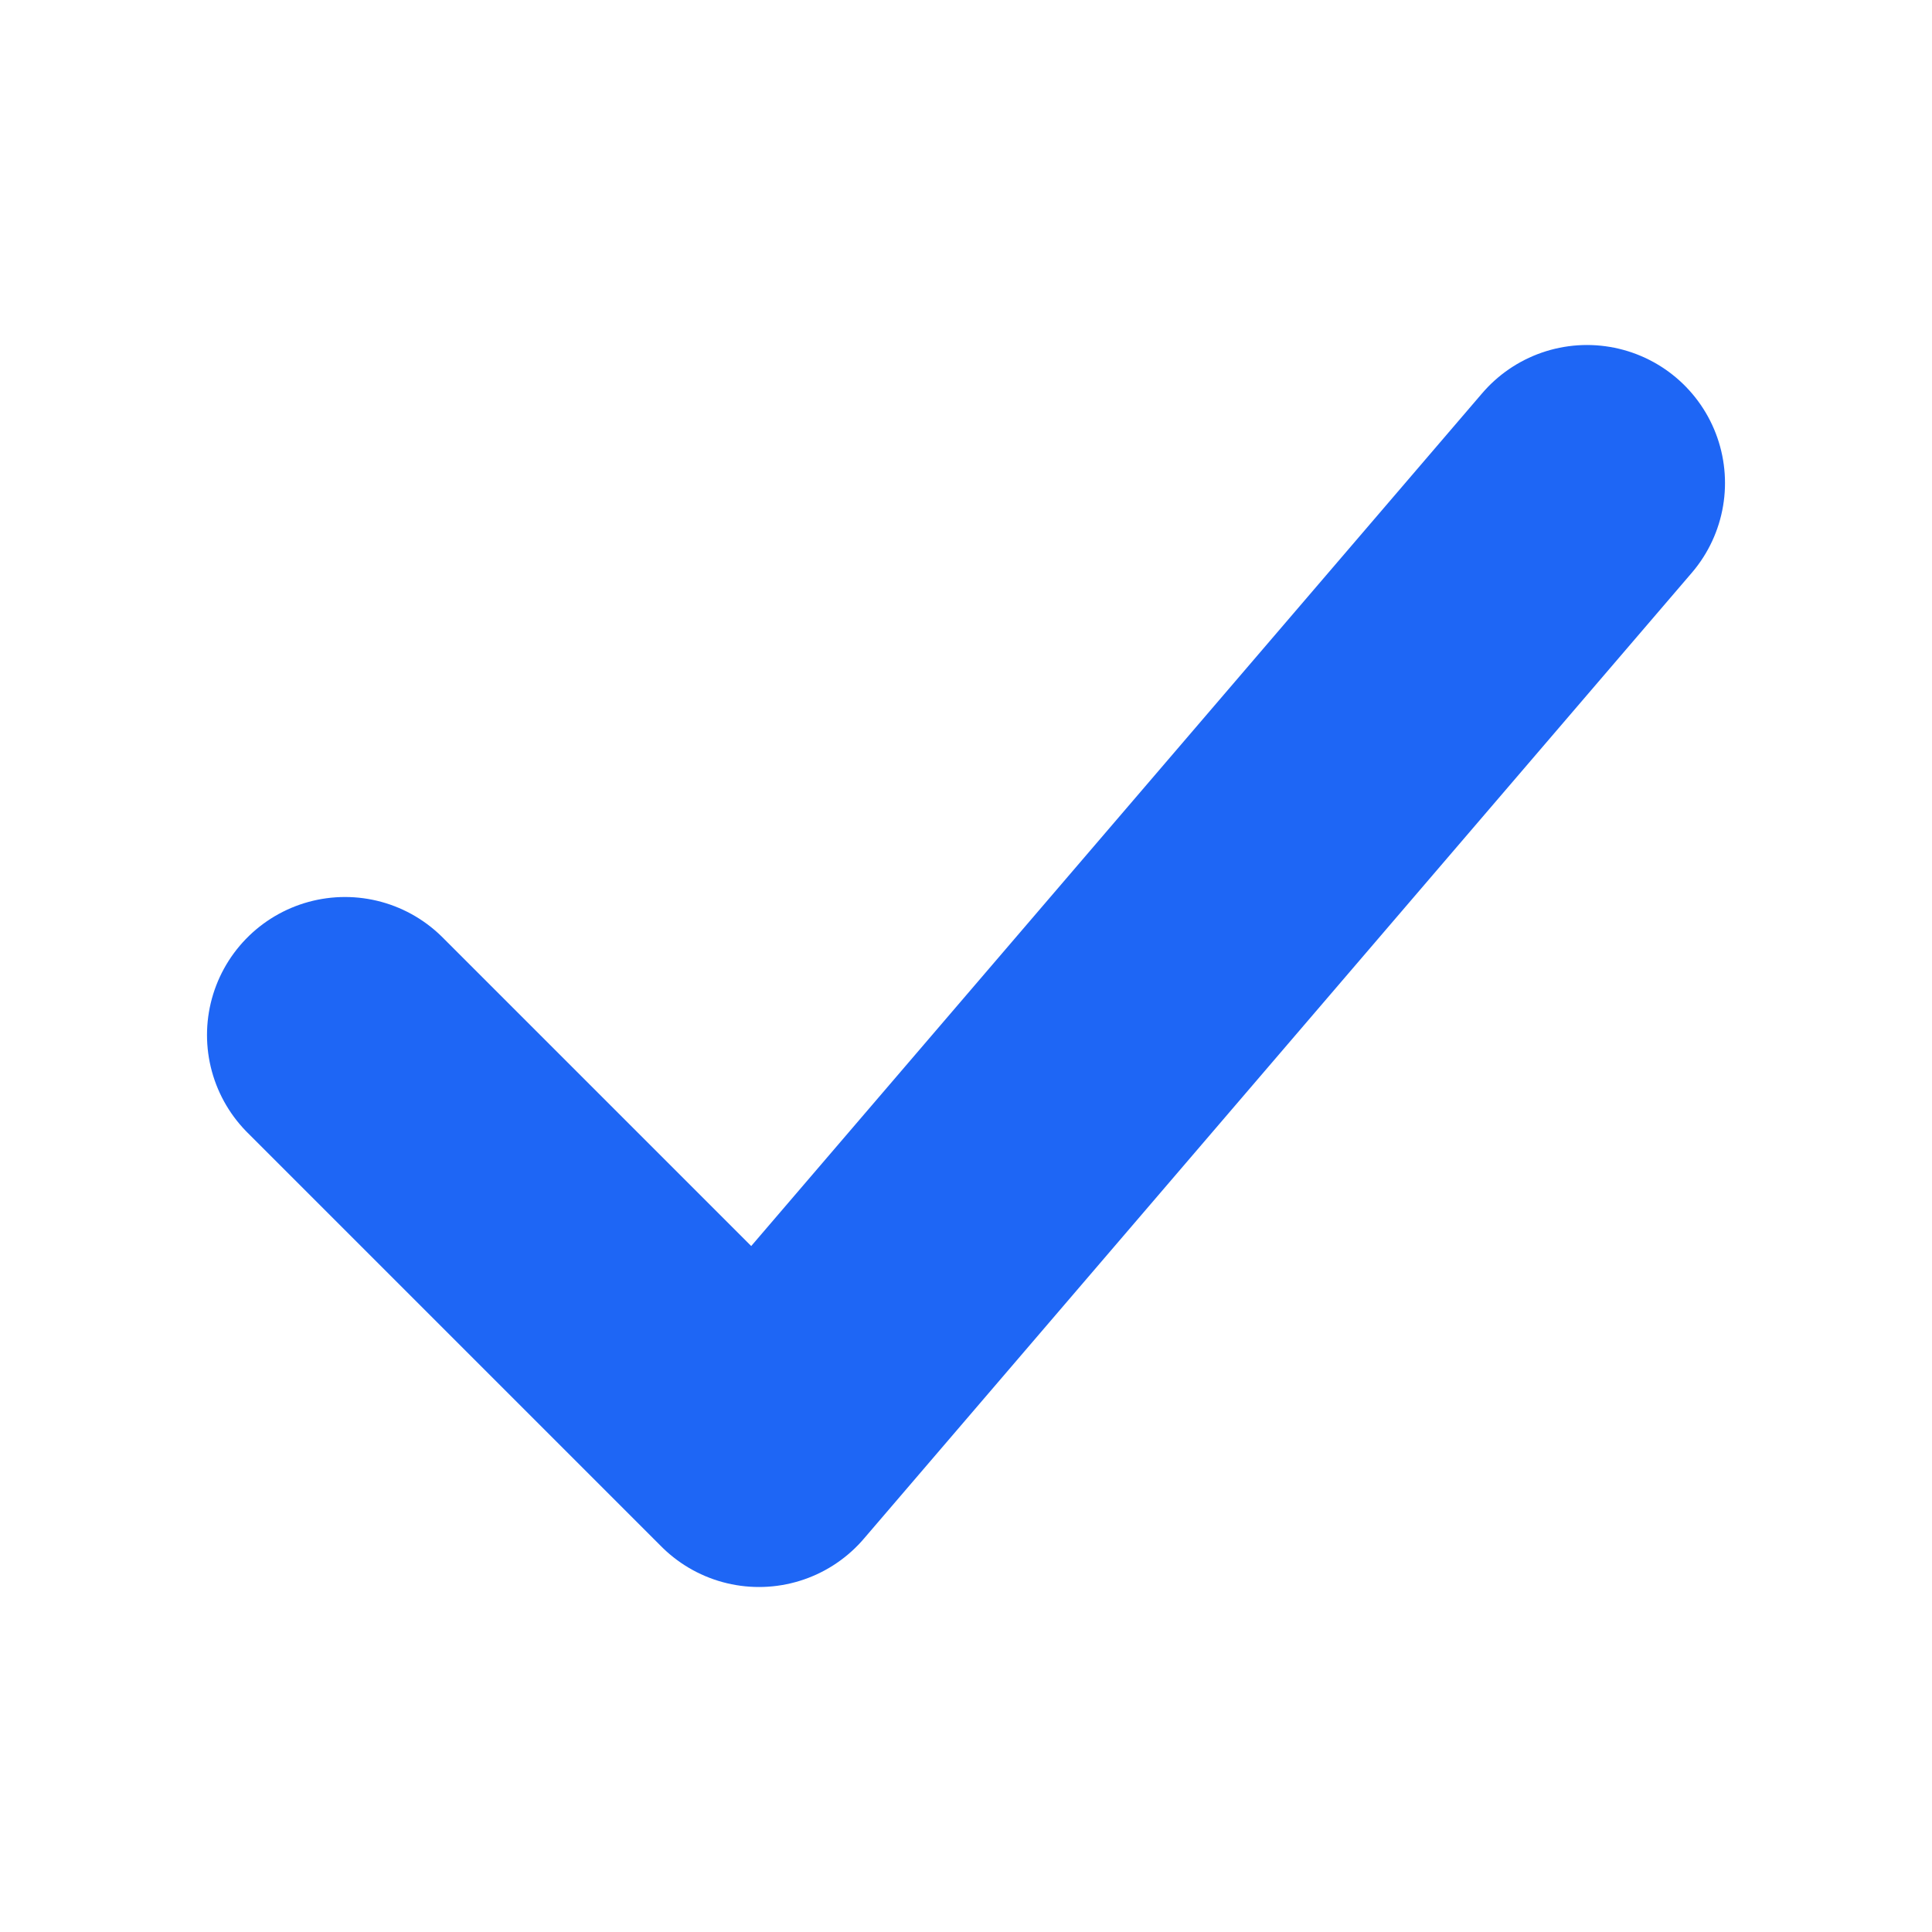
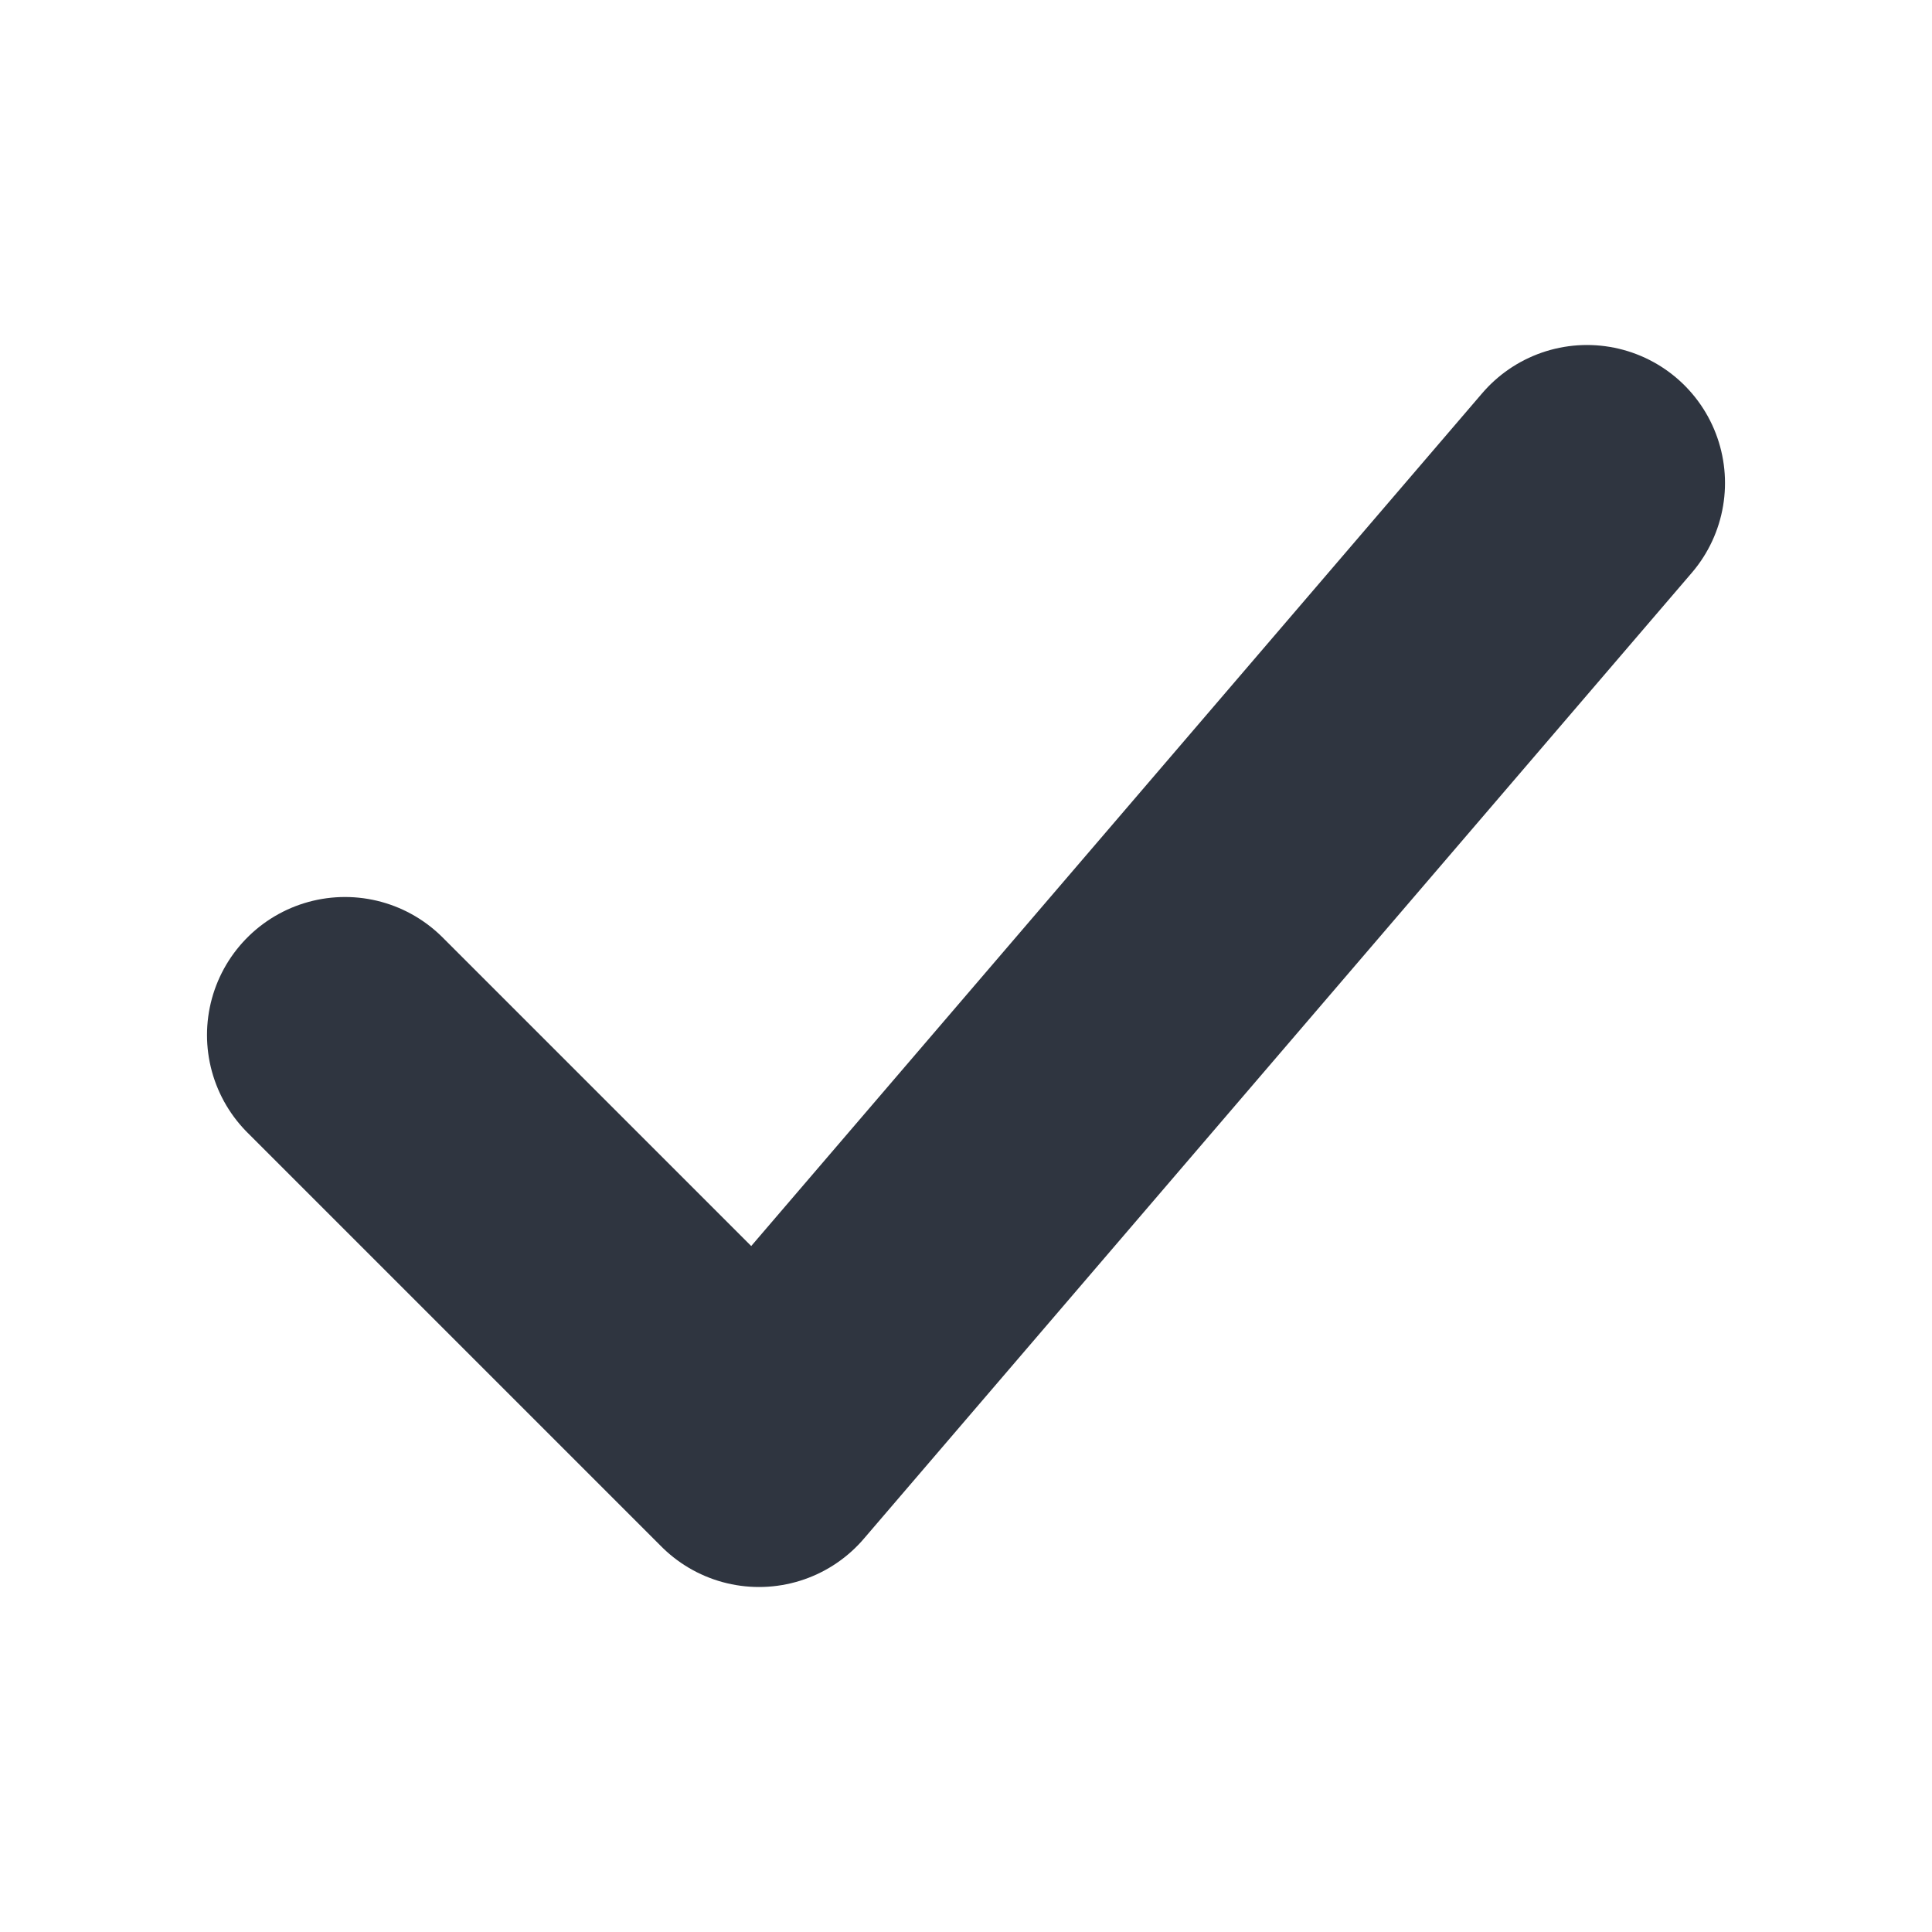
<svg xmlns="http://www.w3.org/2000/svg" width="14" height="14" viewBox="0 0 14 14" fill="none">
-   <path d="M2.5 7.5L5.5 10.5L11.5 3.5" stroke="#1e66f5" stroke-width="2" stroke-linecap="round" stroke-linejoin="round" />
+   <path d="M2.5 7.5L5.5 10.5L11.5 3.5" stroke="#2f3540" stroke-width="2" stroke-linecap="round" stroke-linejoin="round" />
</svg>
